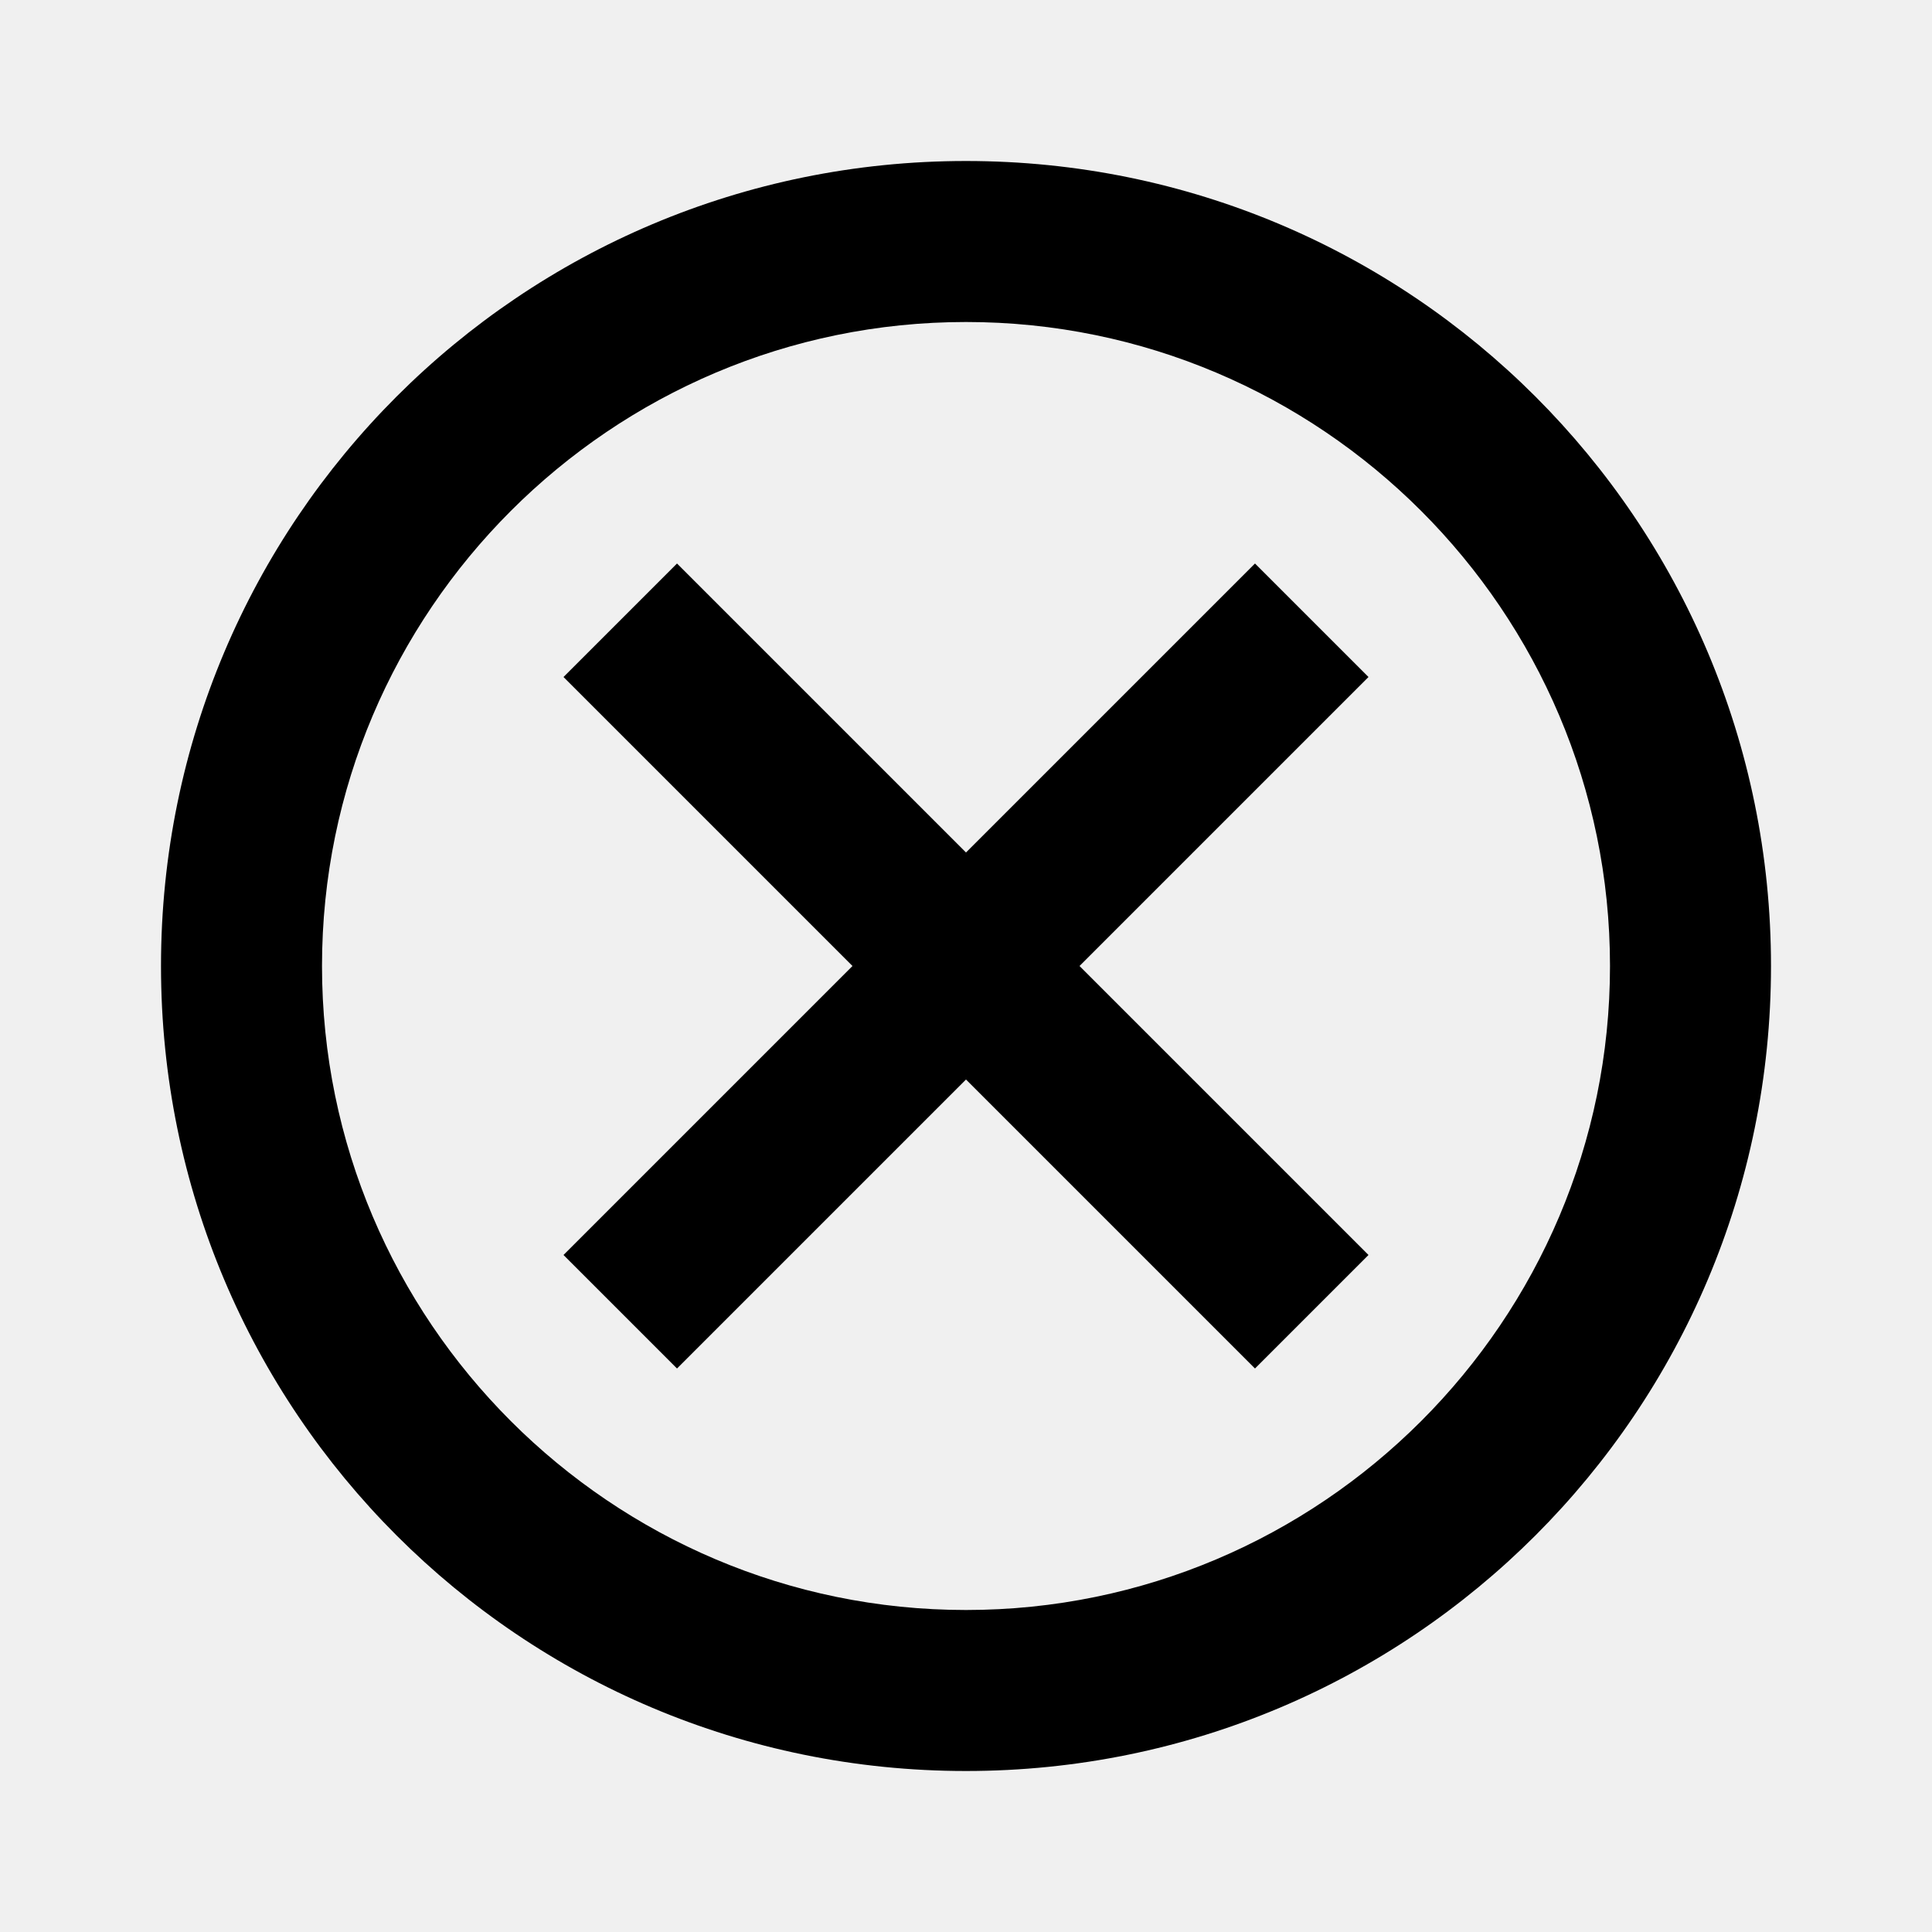
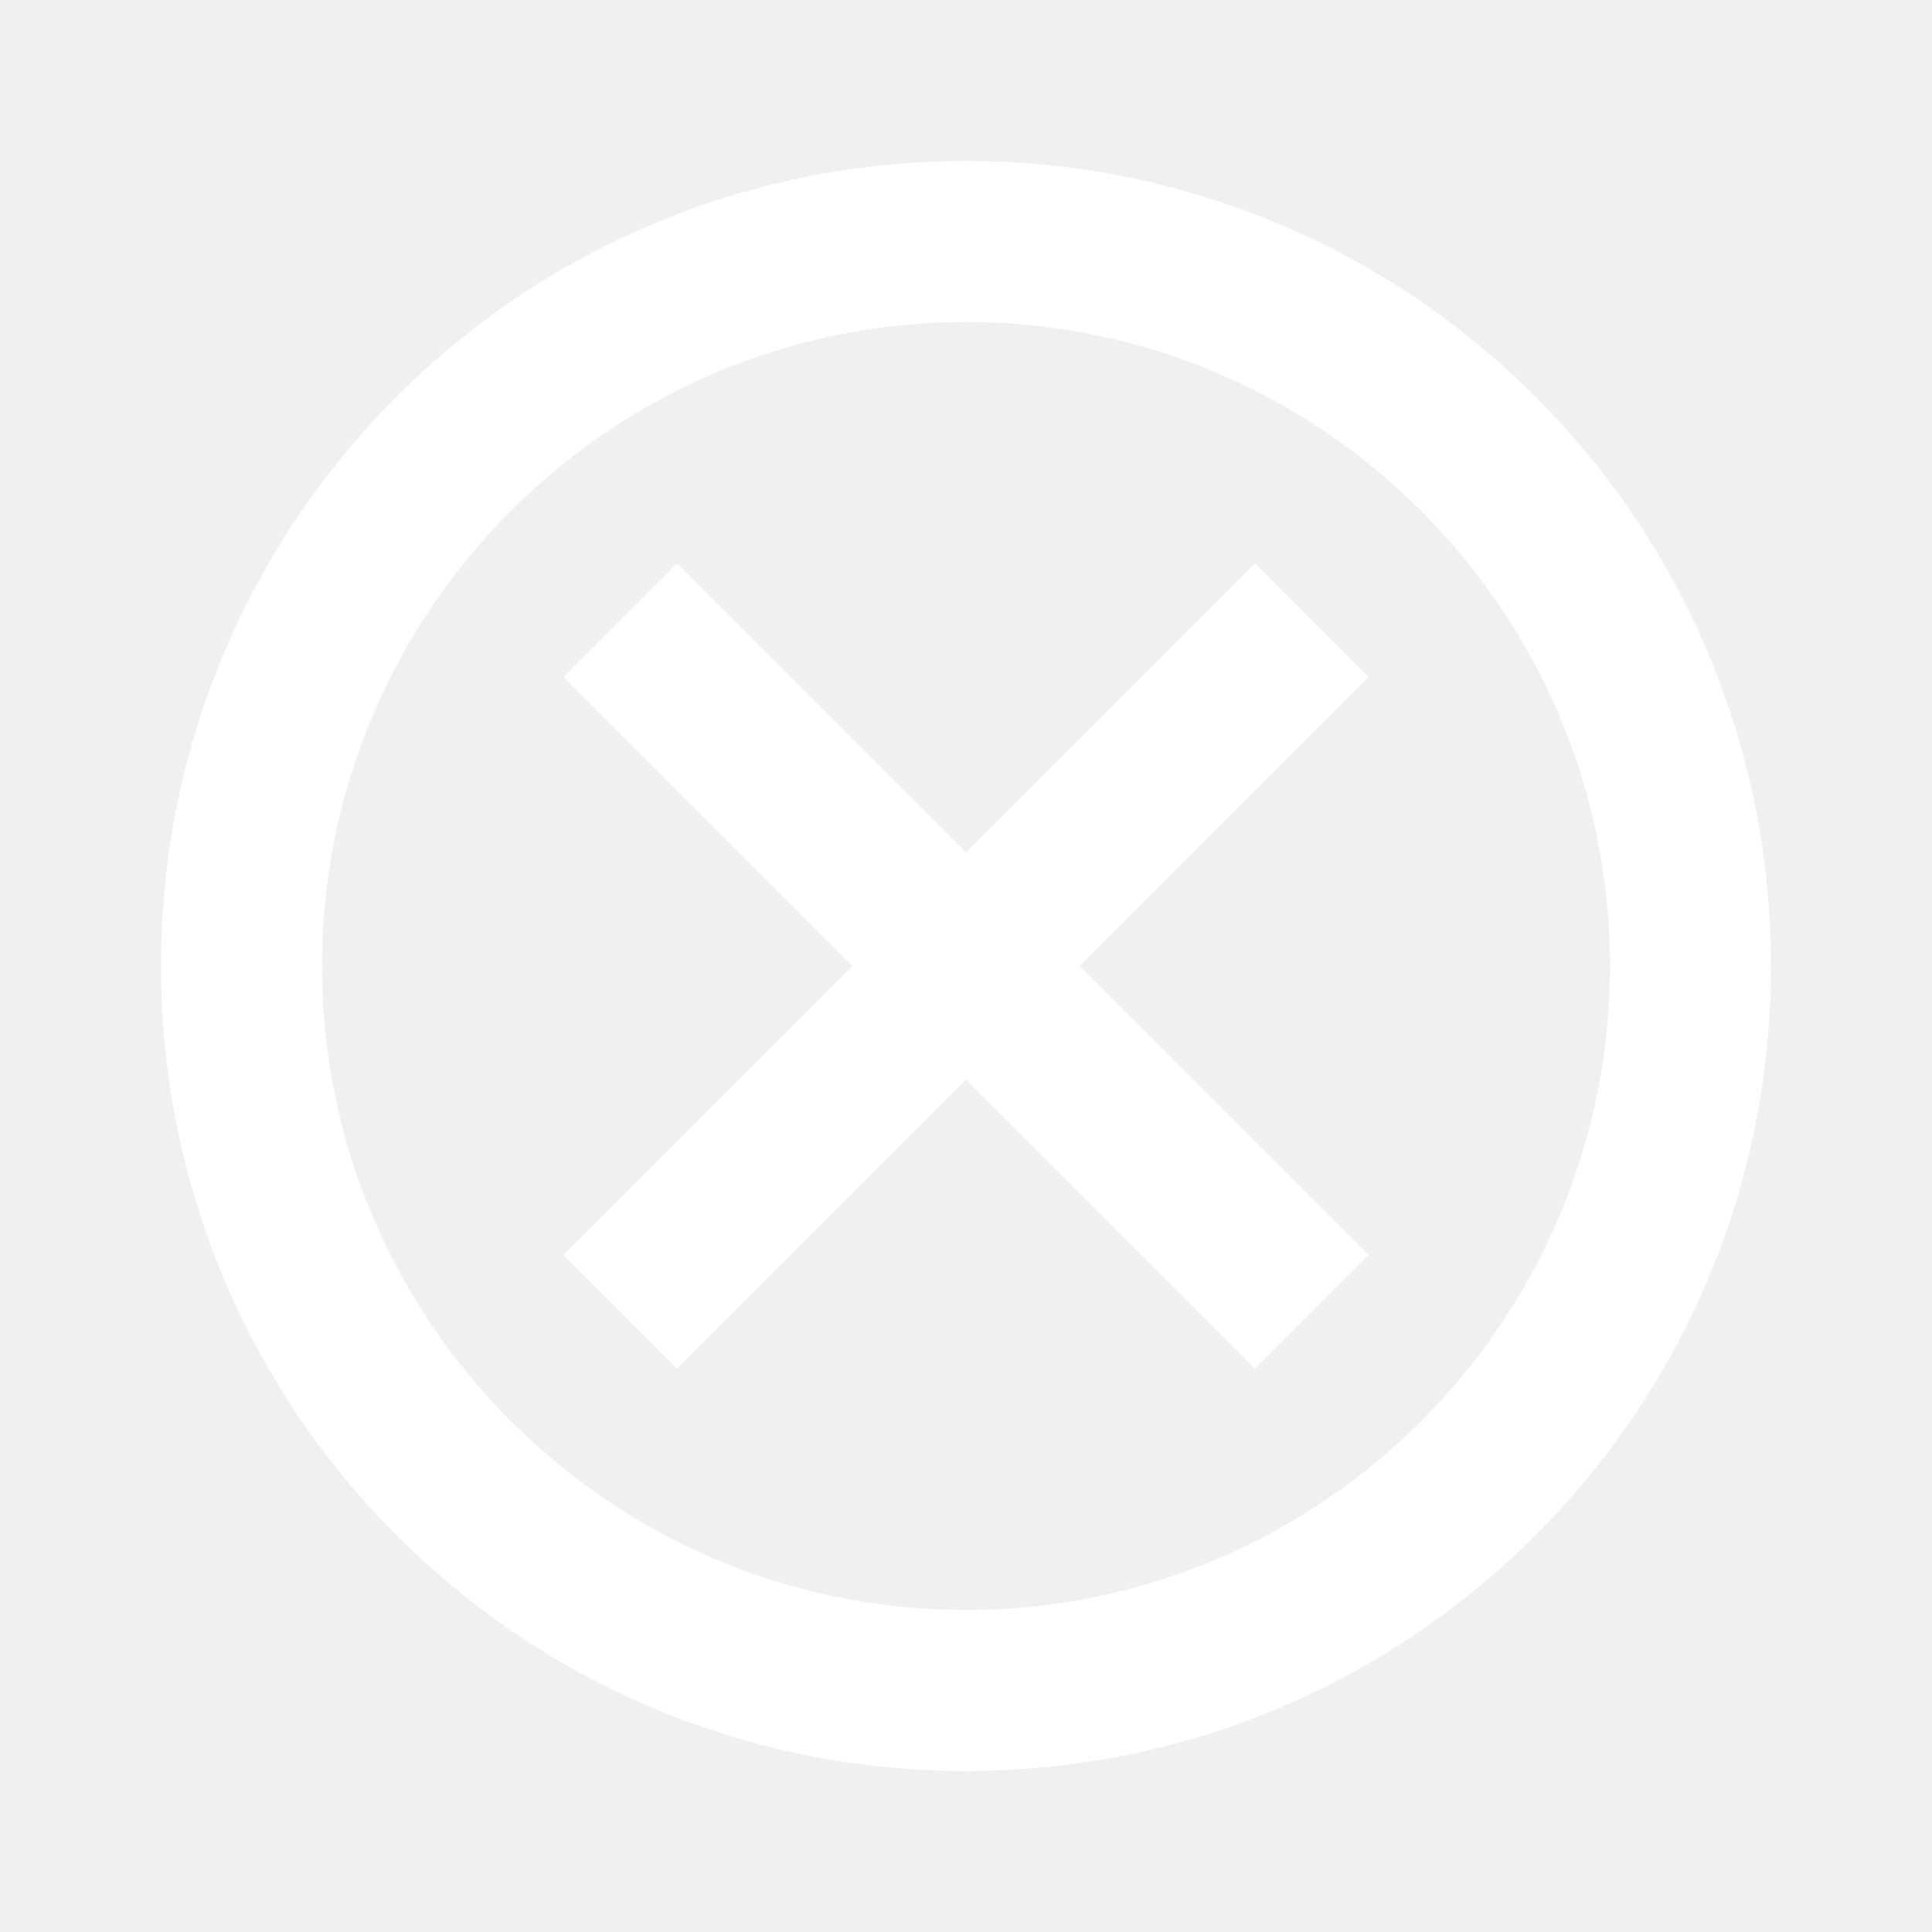
- <svg xmlns="http://www.w3.org/2000/svg" height="24px" viewBox="0 0 24 24" width="24px" fill="#000000">
+ <svg xmlns="http://www.w3.org/2000/svg" height="24px" viewBox="0 0 24 24" width="24px" fill="#ffffff">
  <path d="M0 0h24v24H0V0z" fill="none" opacity=".87" />
  <path d="M12 2C6.47 2 2 6.47 2 12s4.47 10 10 10 10-4.47 10-10S17.53 2 12 2zm0 18c-4.41 0-8-3.59-8-8s3.59-8 8-8 8 3.59 8 8-3.59 8-8 8zm3.59-13L12 10.59 8.41 7 7 8.41 10.59 12 7 15.59 8.41 17 12 13.41 15.59 17 17 15.59 13.41 12 17 8.41z" />
</svg>
